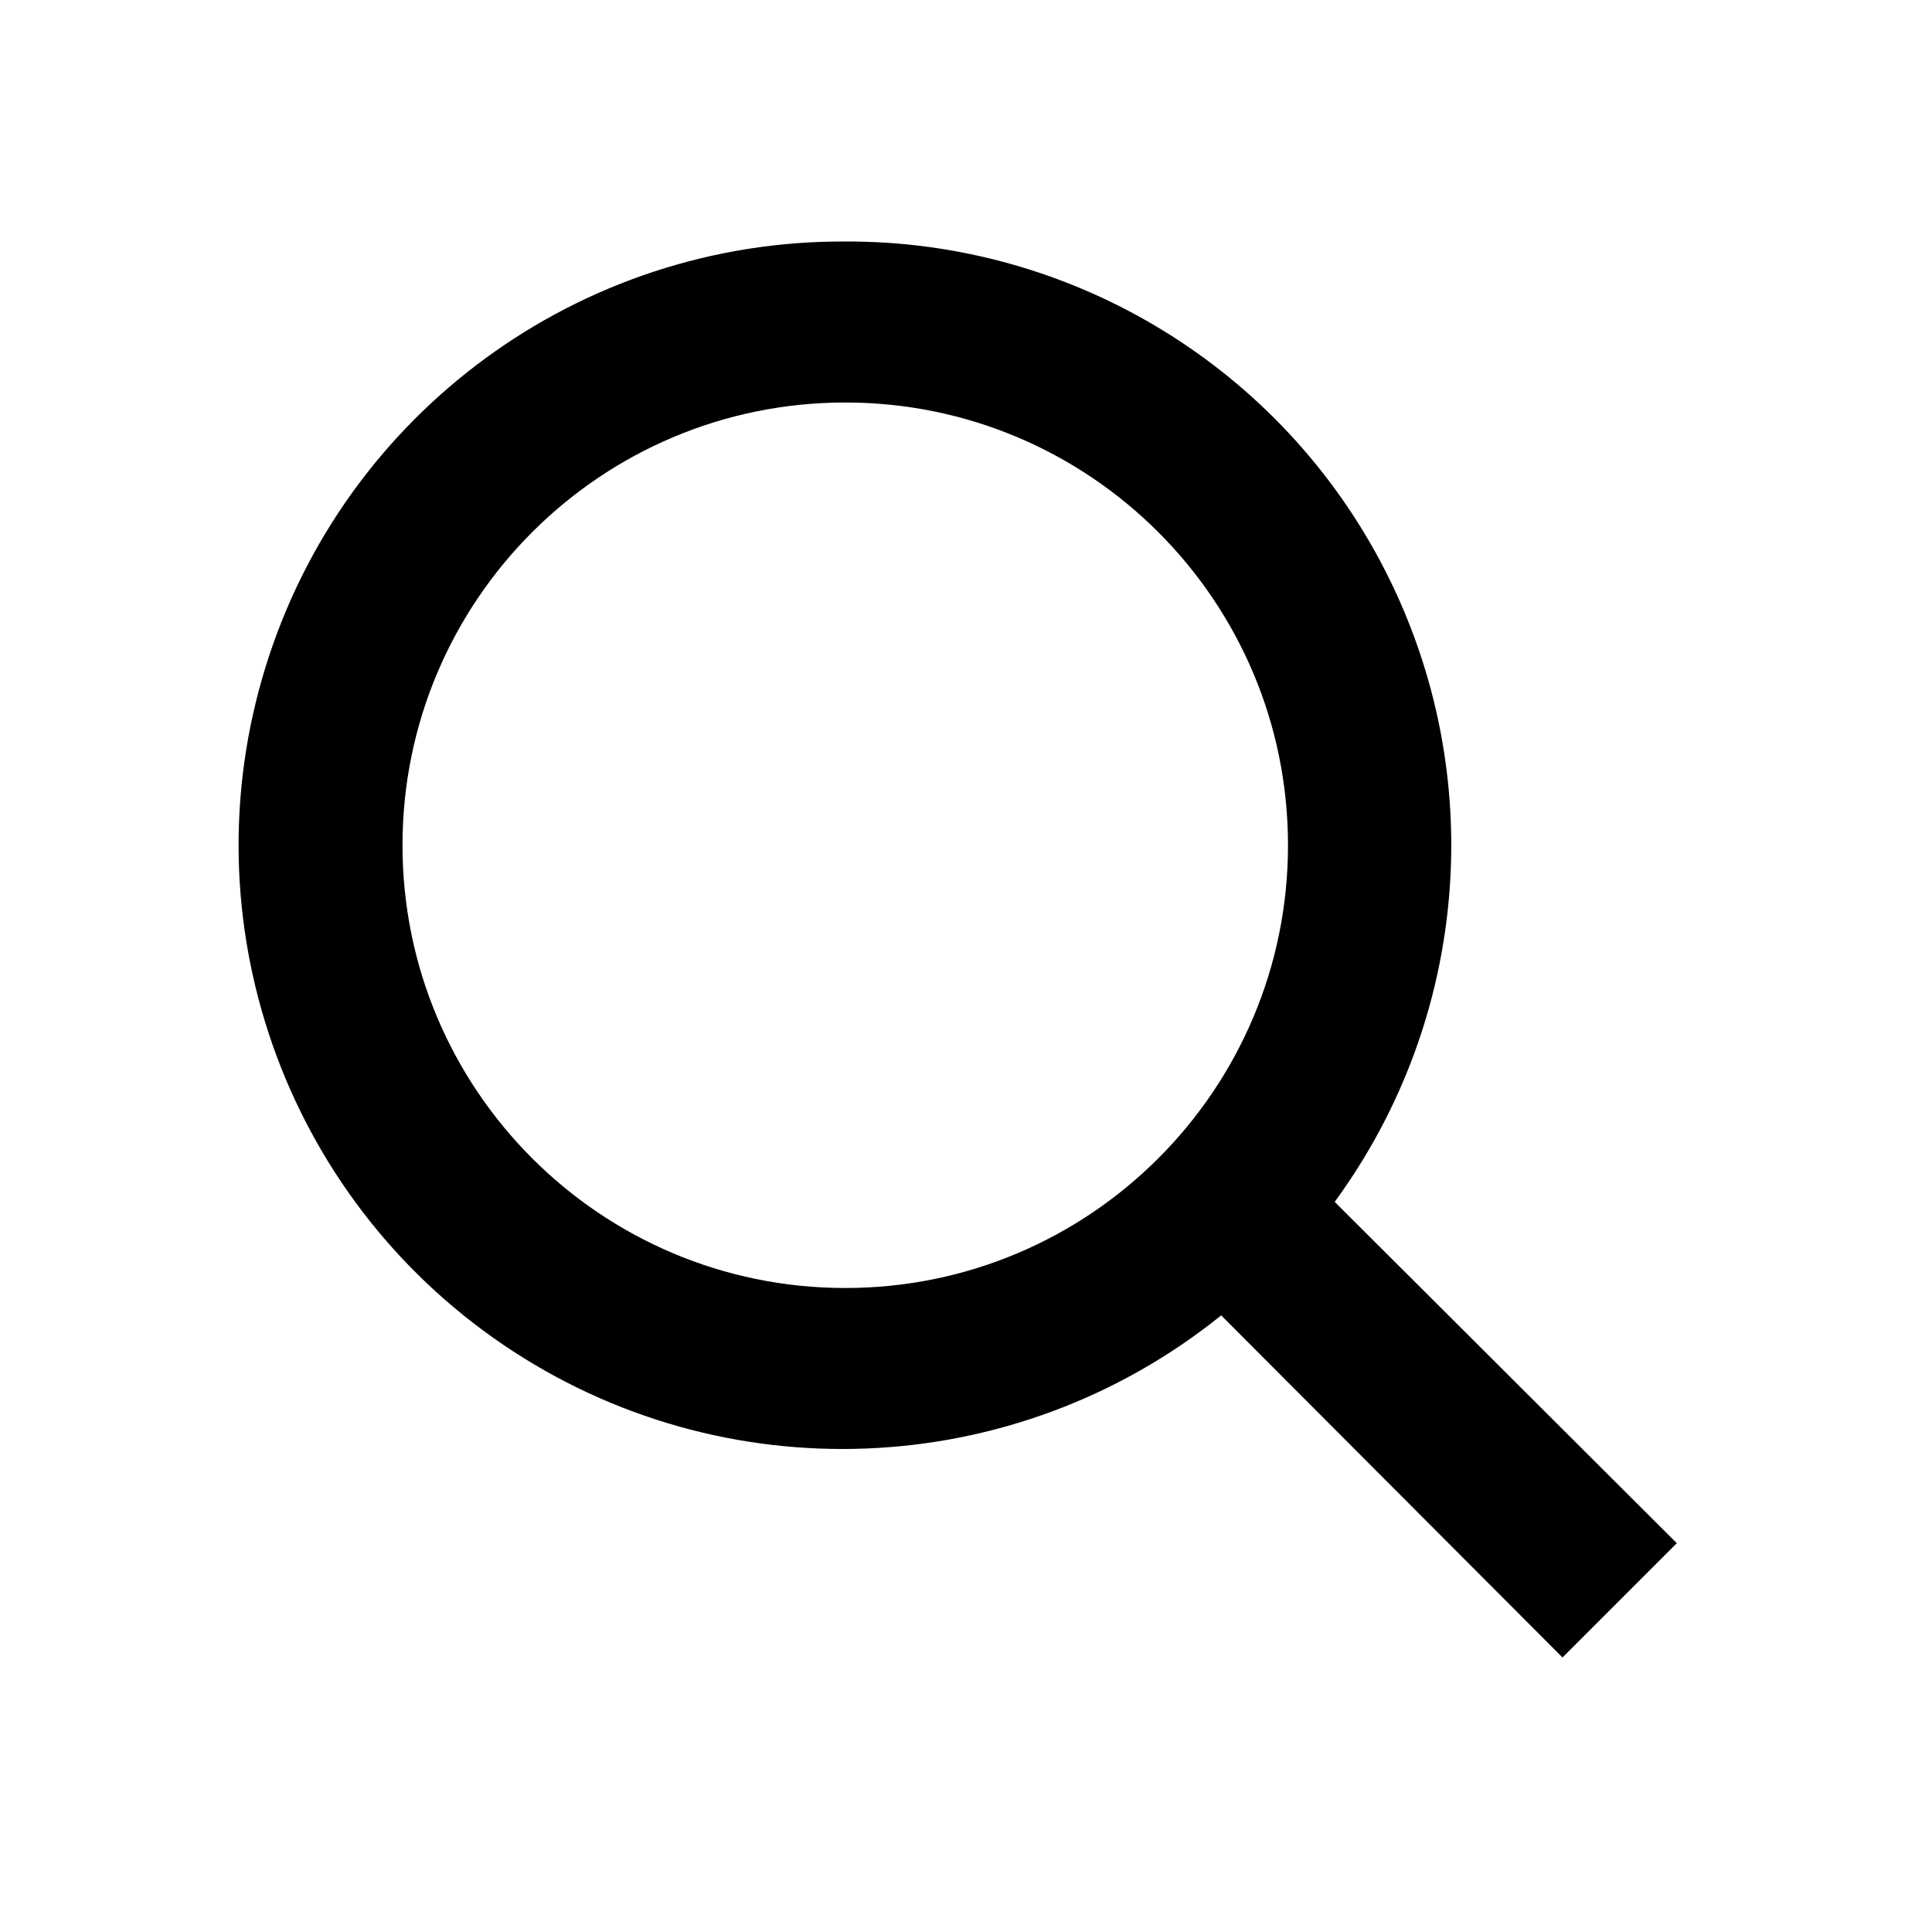
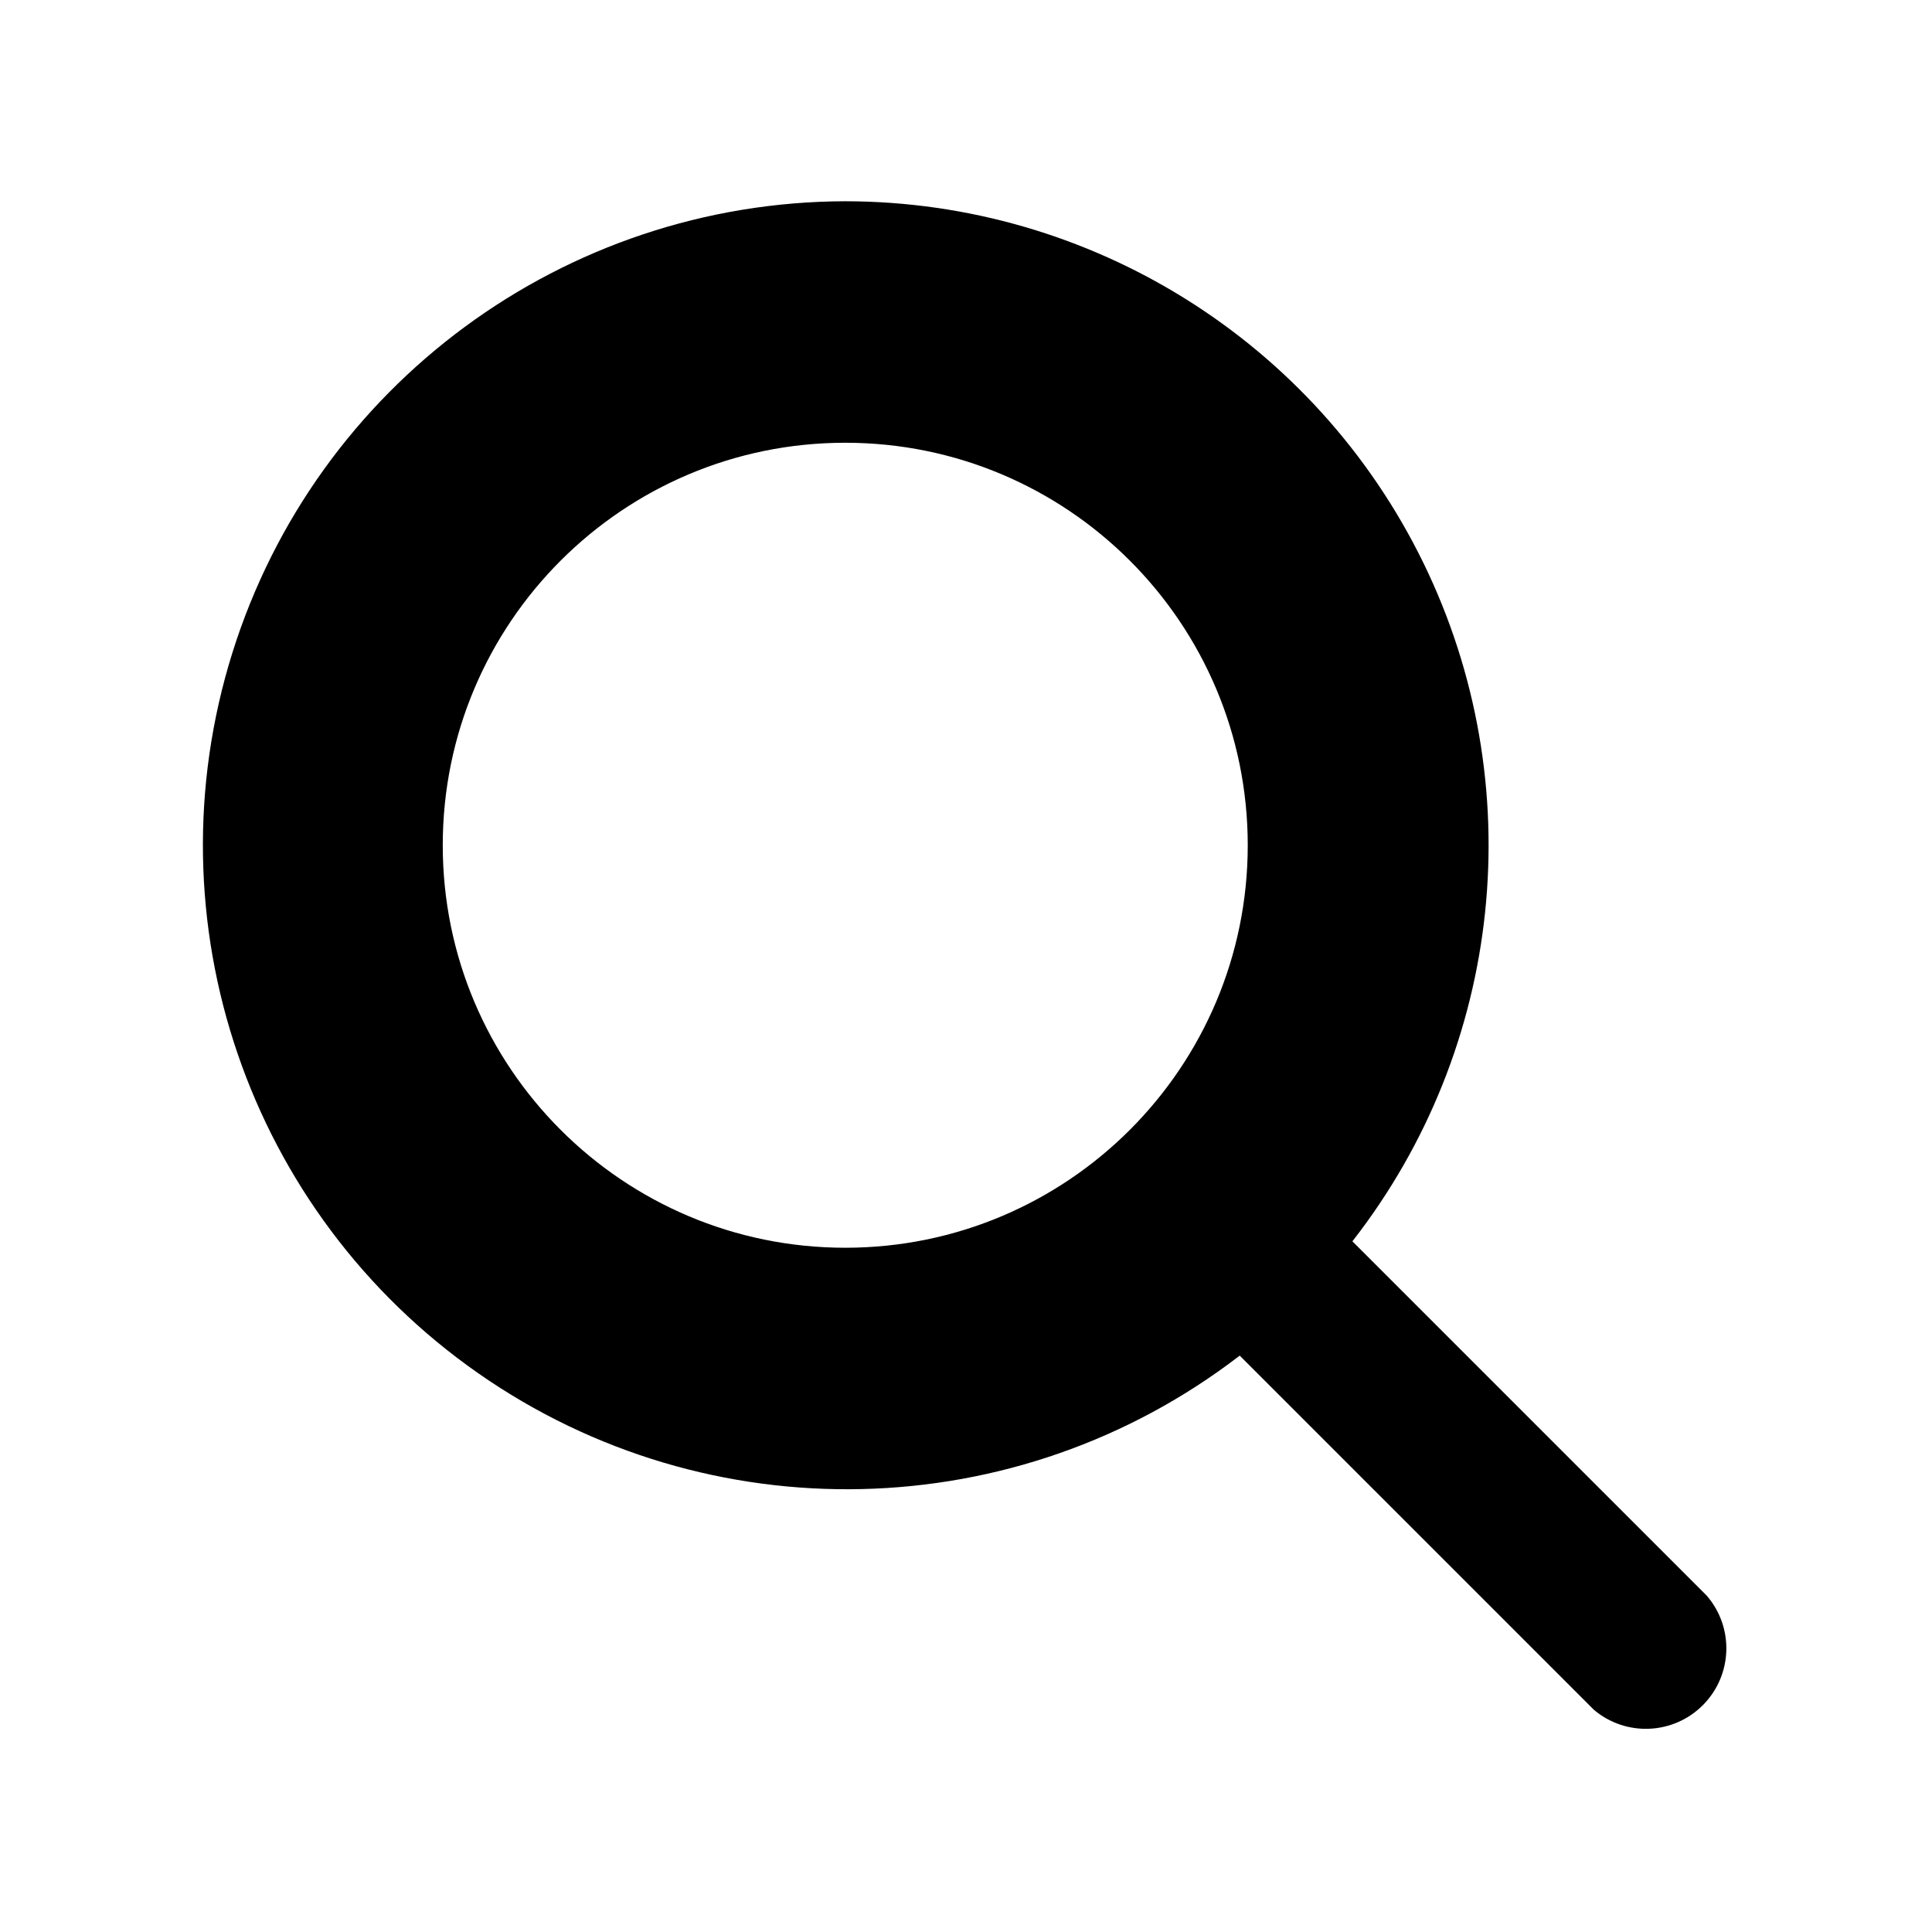
<svg xmlns="http://www.w3.org/2000/svg" width="24" height="24" viewBox="0 0 24 24" fill="currentColor">
-   <path fill-rule="evenodd" d="M10.5 3a7.5 7.5 0 1 0 4.67 13.34l4.24 4.25 1.42-1.42-4.25-4.24A7.5 7.5 0 0 0 10.5 3zm0 2a5.5 5.5 0 1 1 0 11 5.5 5.5 0 0 1 0-11z" />
+   <path fill-rule="evenodd" d="M10.5 2.5a8 8 0 0 1 6.3 12.92l4.4 4.4a1 1 0 0 1-1.4 1.42l-4.4-4.4A8 8 0 1 1 10.5 2.5zm0 3a5 5 0 1 0 0 10 5 5 0 0 0 0-10z" />
</svg>
